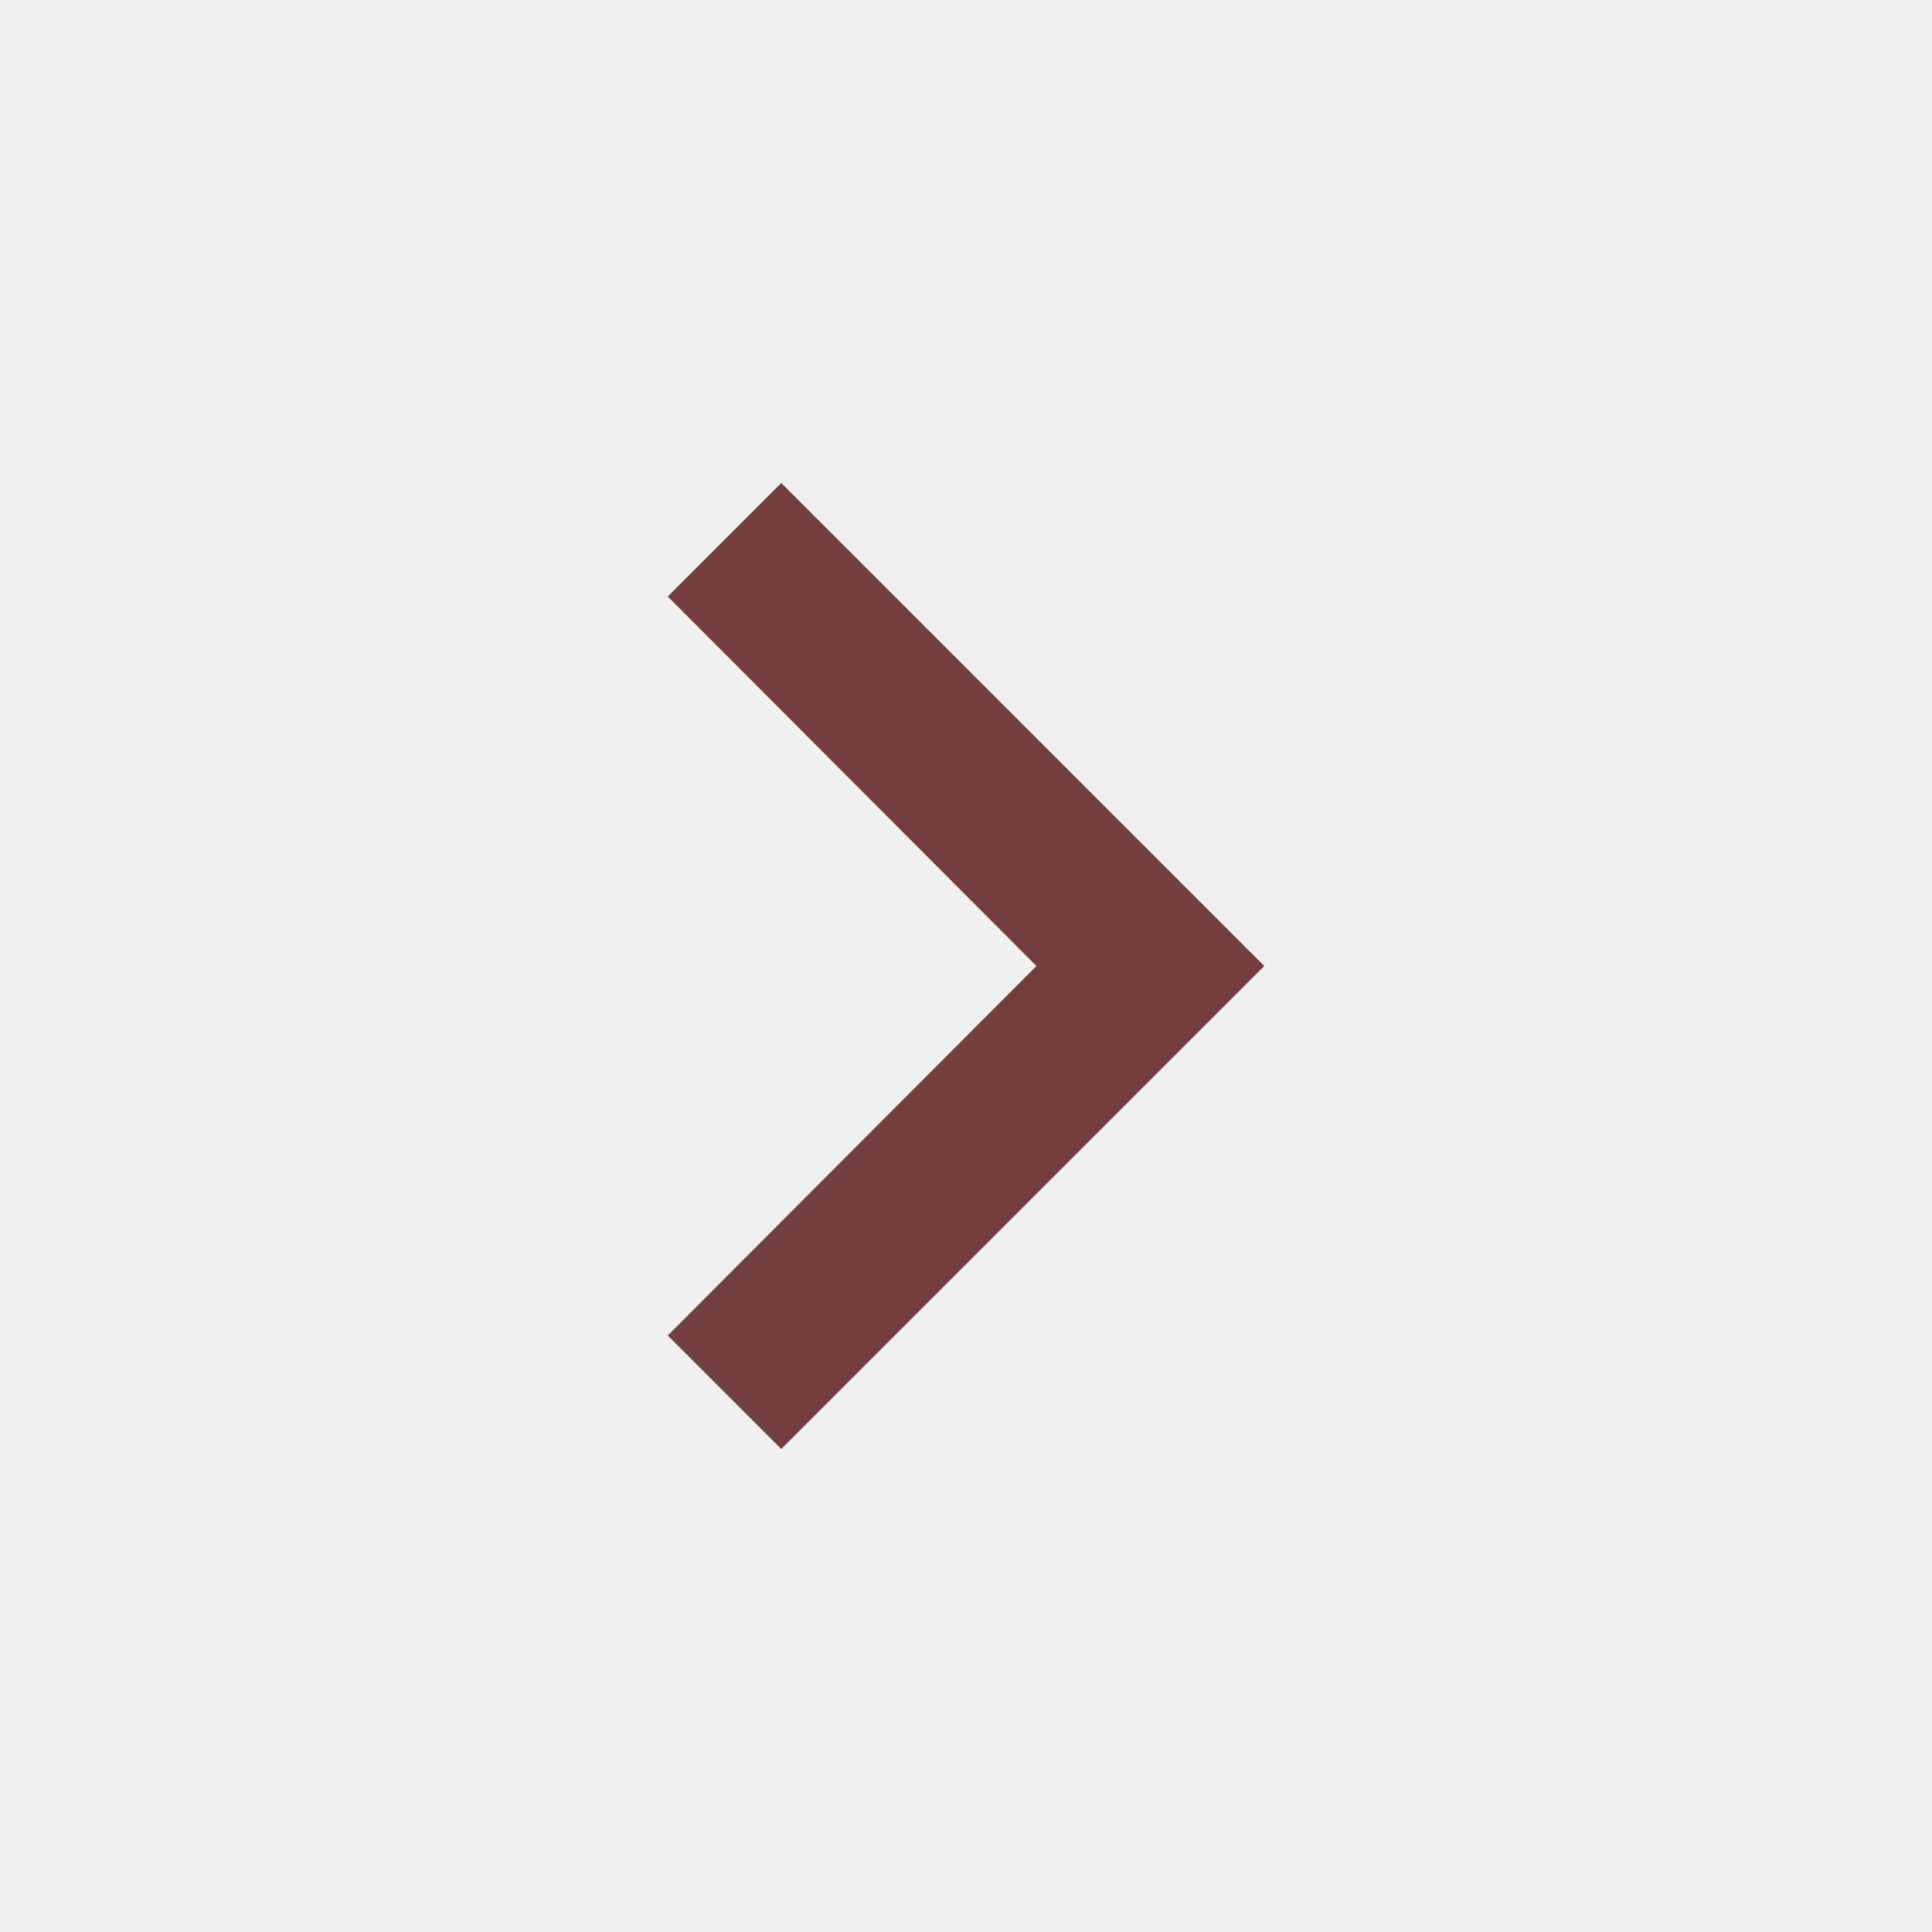
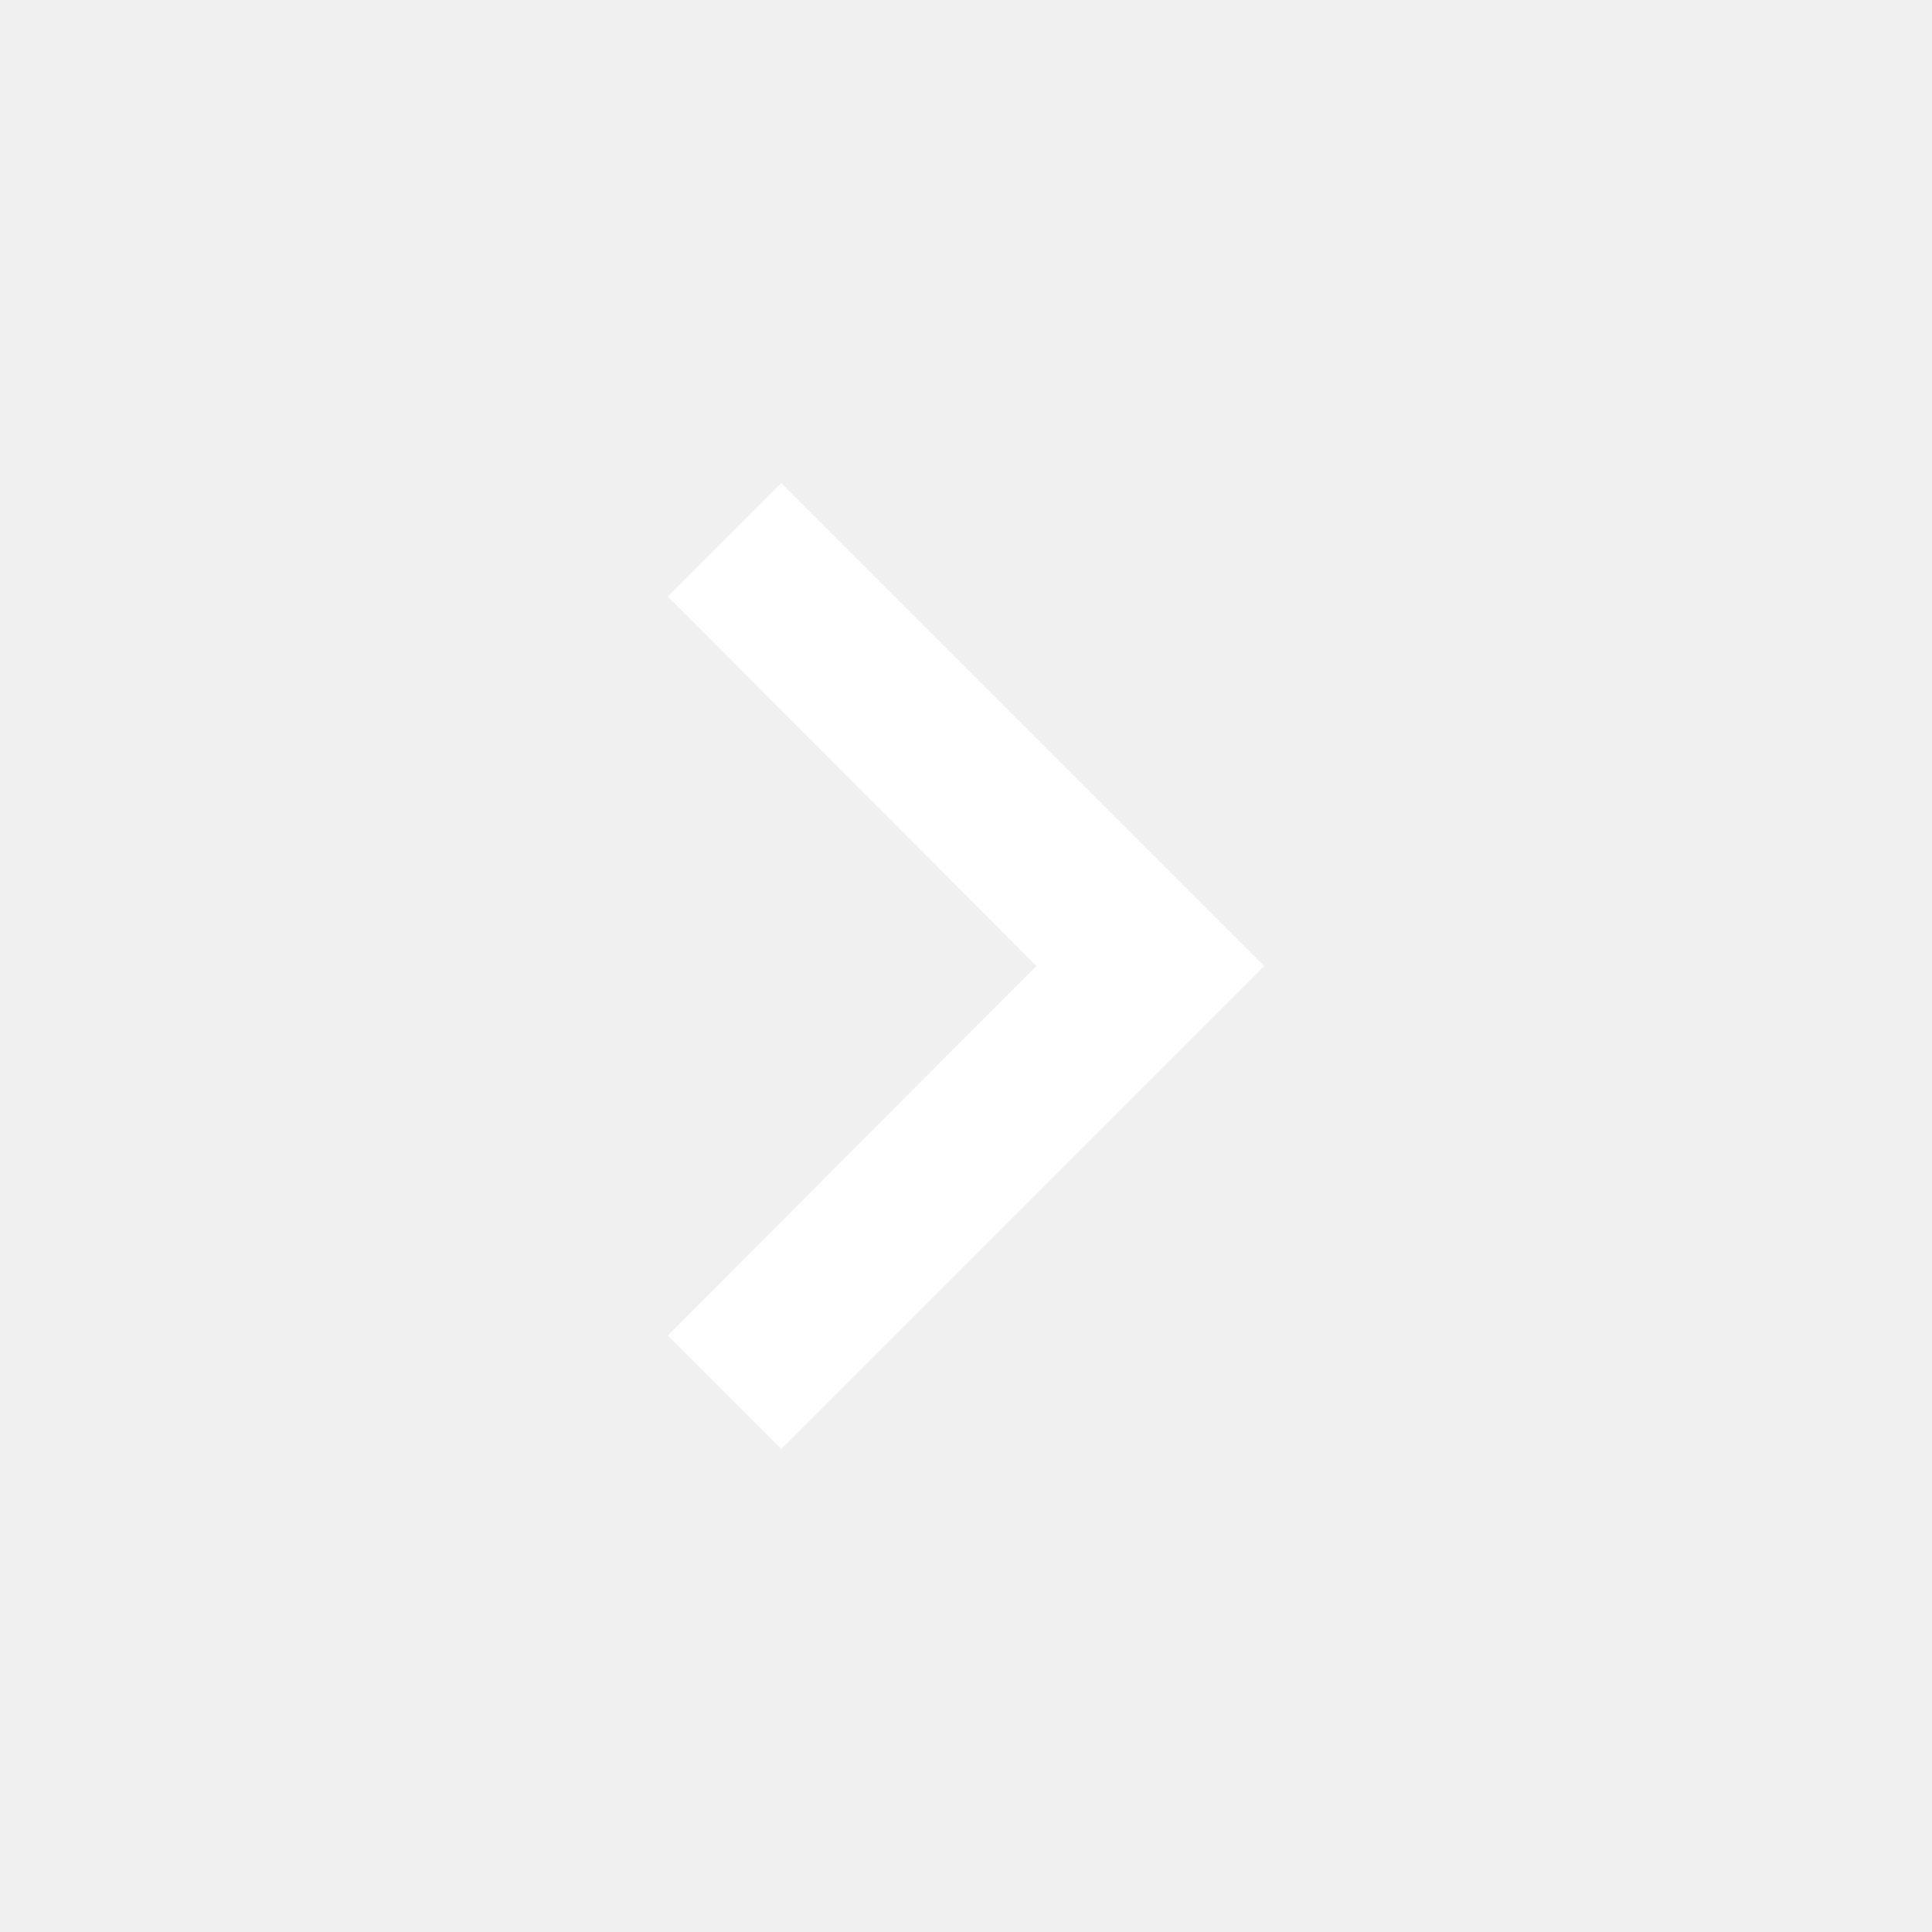
<svg xmlns="http://www.w3.org/2000/svg" width="24" height="24" viewBox="0 0 24 24" fill="none">
-   <g id="chevron_right">
-     <path id="Vector" d="M9.705 6L8.295 7.41L12.875 12L8.295 16.59L9.705 18L15.705 12L9.705 6Z" fill="#743E3E" />
-   </g>
+   <path d="M9.705 6L8.295 7.41L12.875 12L8.295 16.59L9.705 18L15.705 12L9.705 6Z" fill="white" />
</svg>
